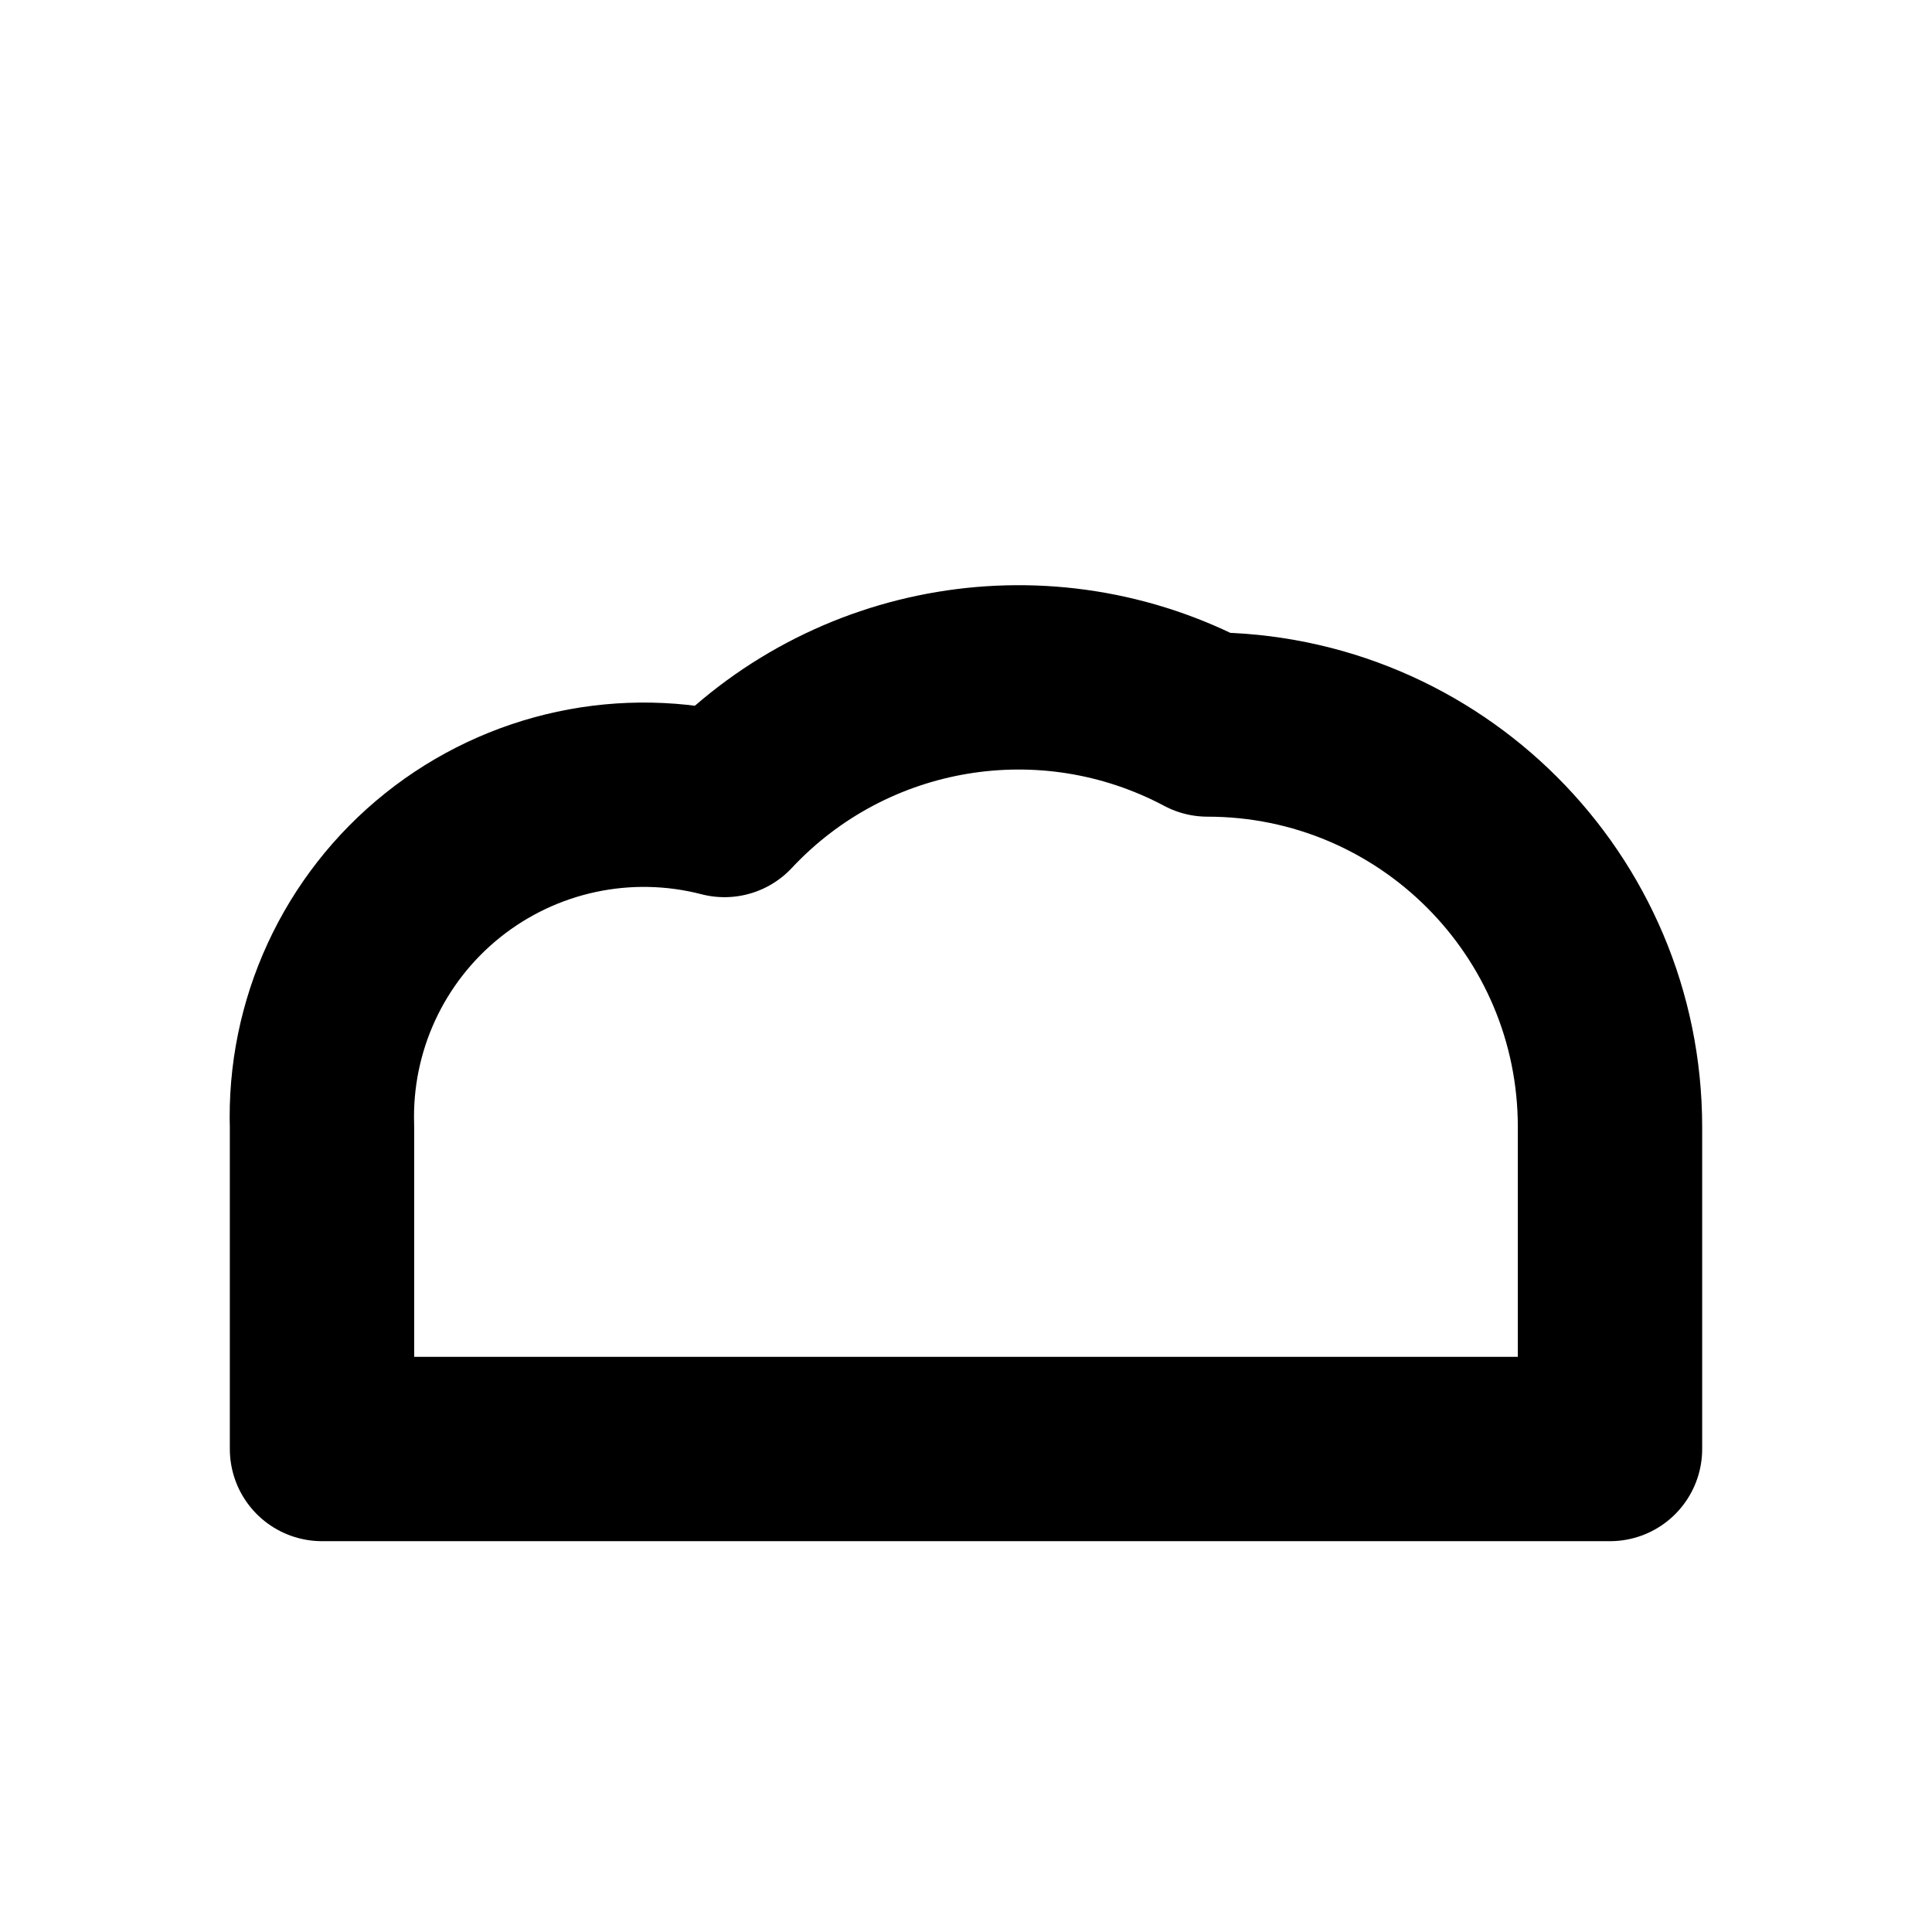
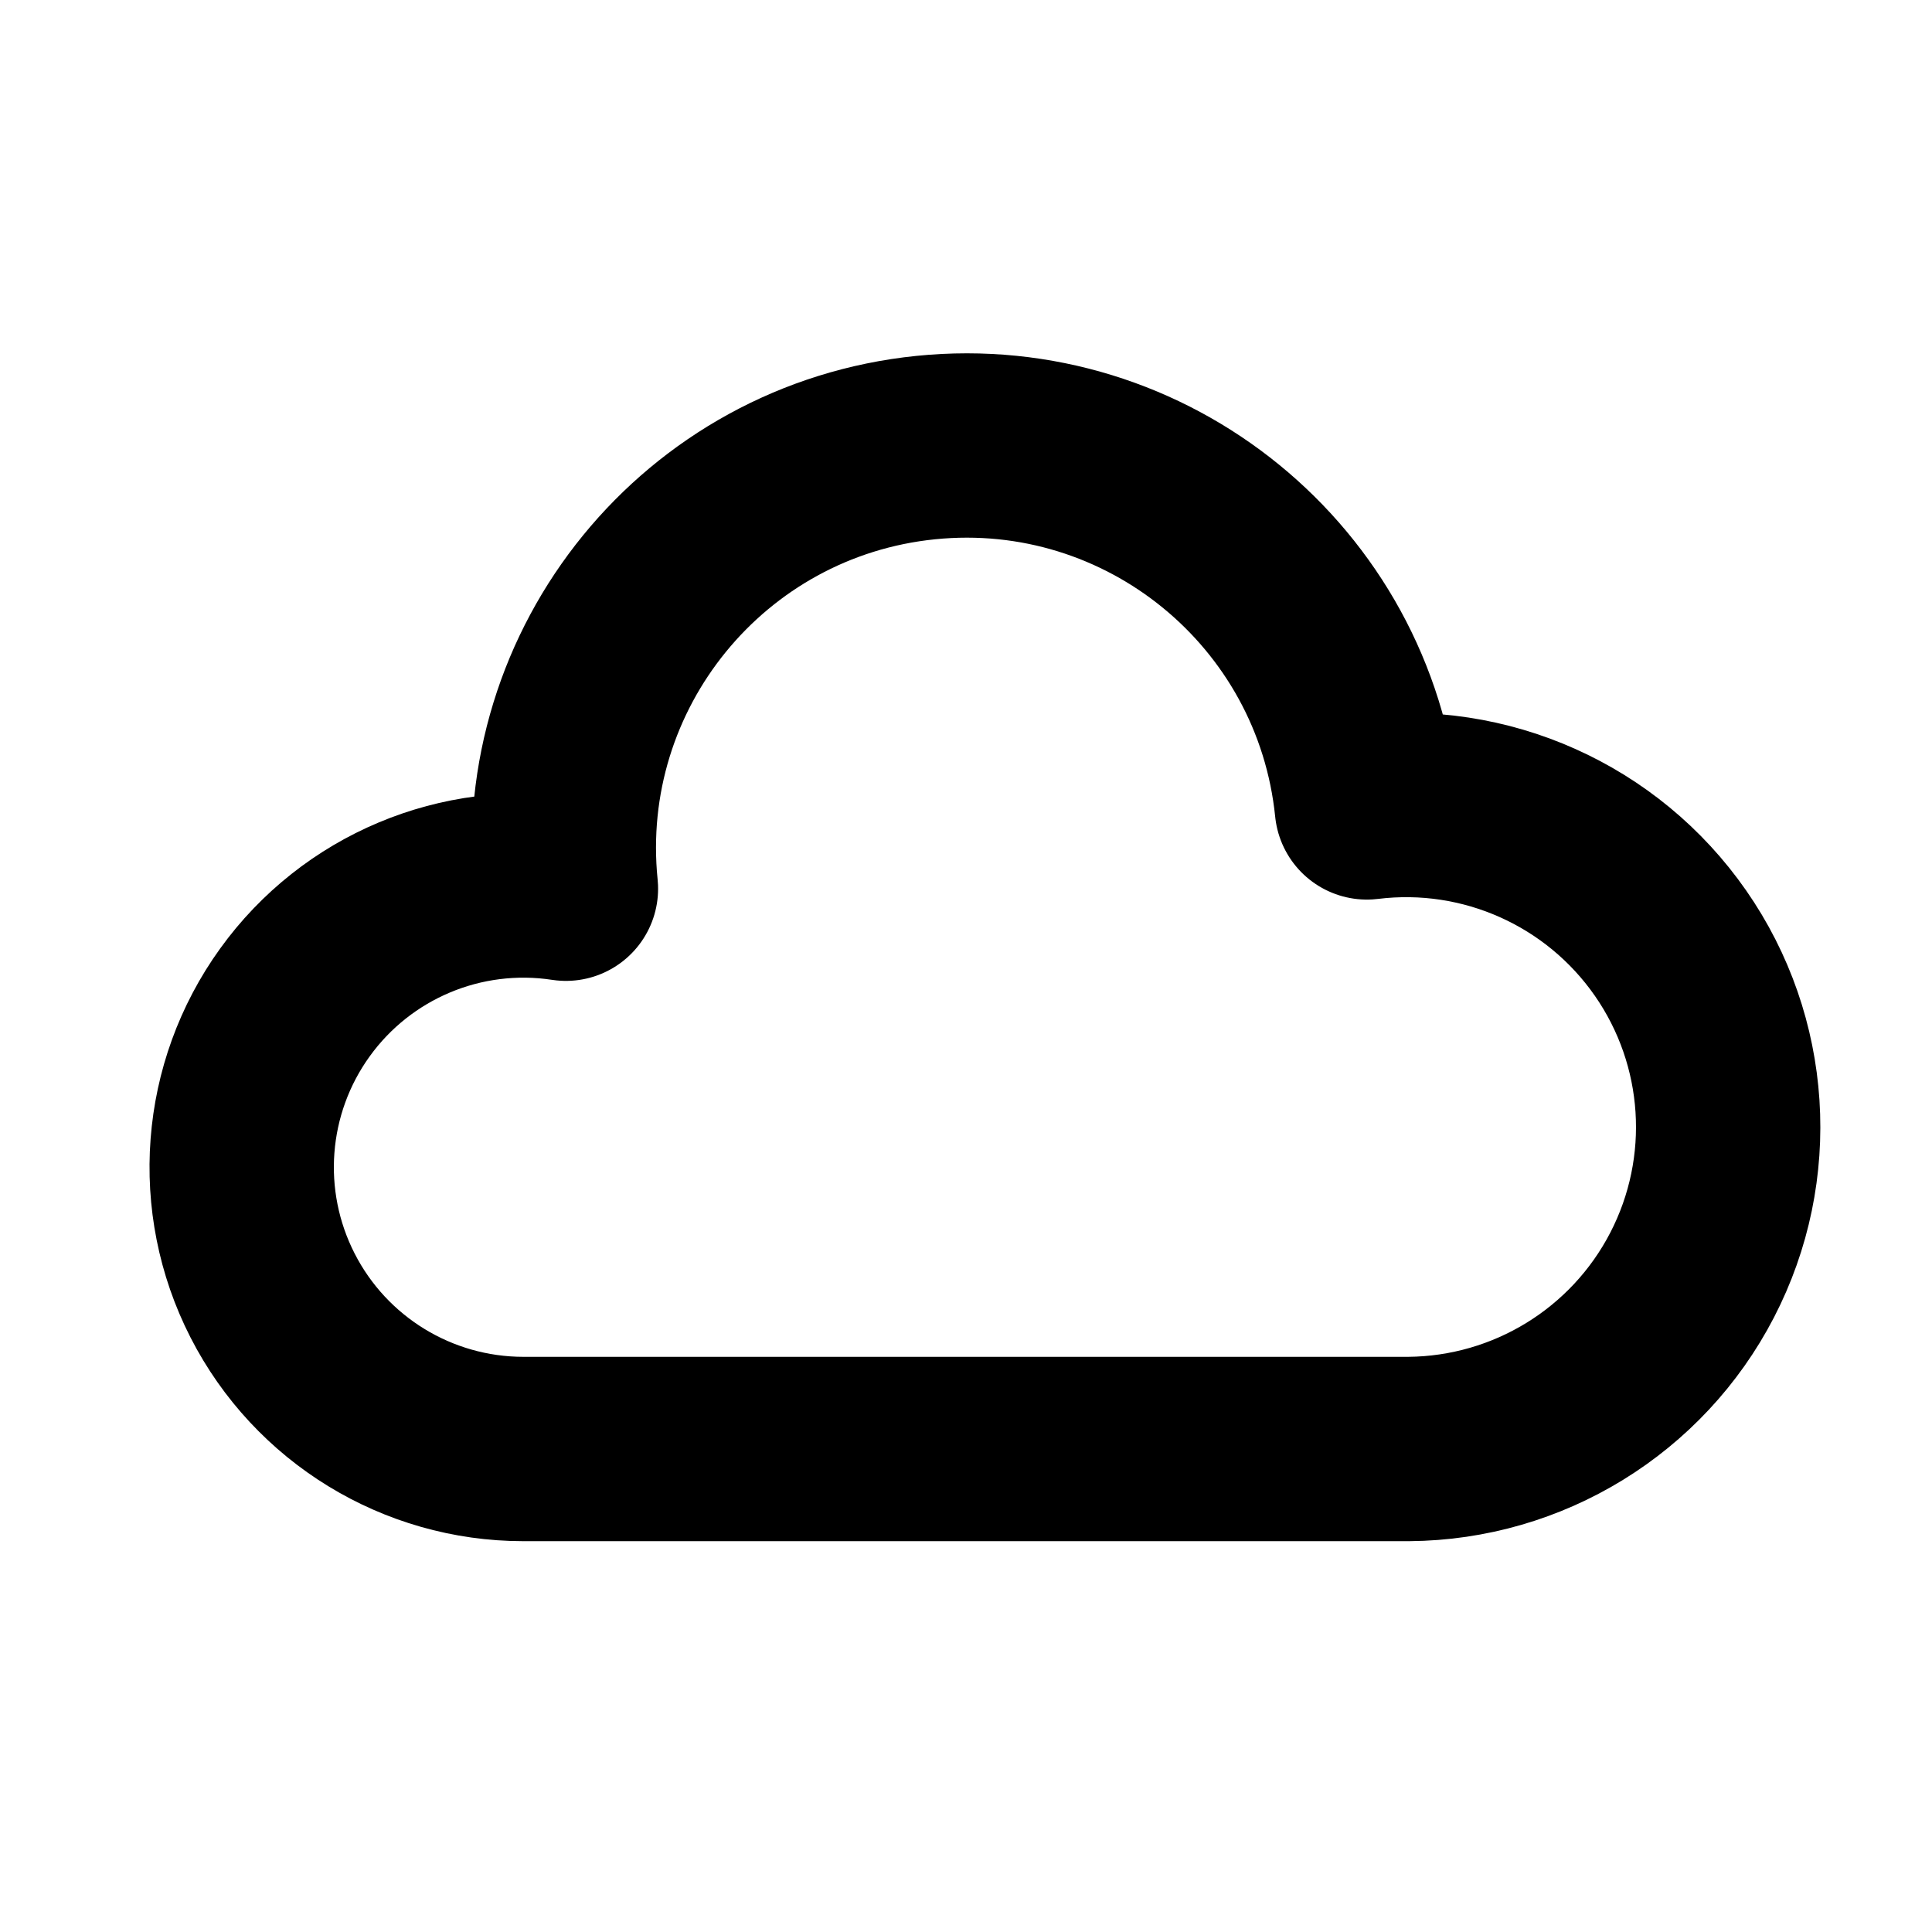
<svg xmlns="http://www.w3.org/2000/svg" width="24" height="24" viewBox="0 0 24 24" fill="none" stroke="currentColor" stroke-width="2.29" stroke-linecap="round" stroke-linejoin="round">
-   <path d="M4 18 4 14A4 4 0 0 1 9 10A5 5 0 0 1 15 9A5 5 0 0 1 20 14L20 18Z" />
+   <path d="M6.5 18 17.5 18A4 4 0 1 0 16.98 10.03A5 5 0 1 0 7.03 11.04A3.5 3.5 0 1 0 6.5 18Z" />
</svg>
